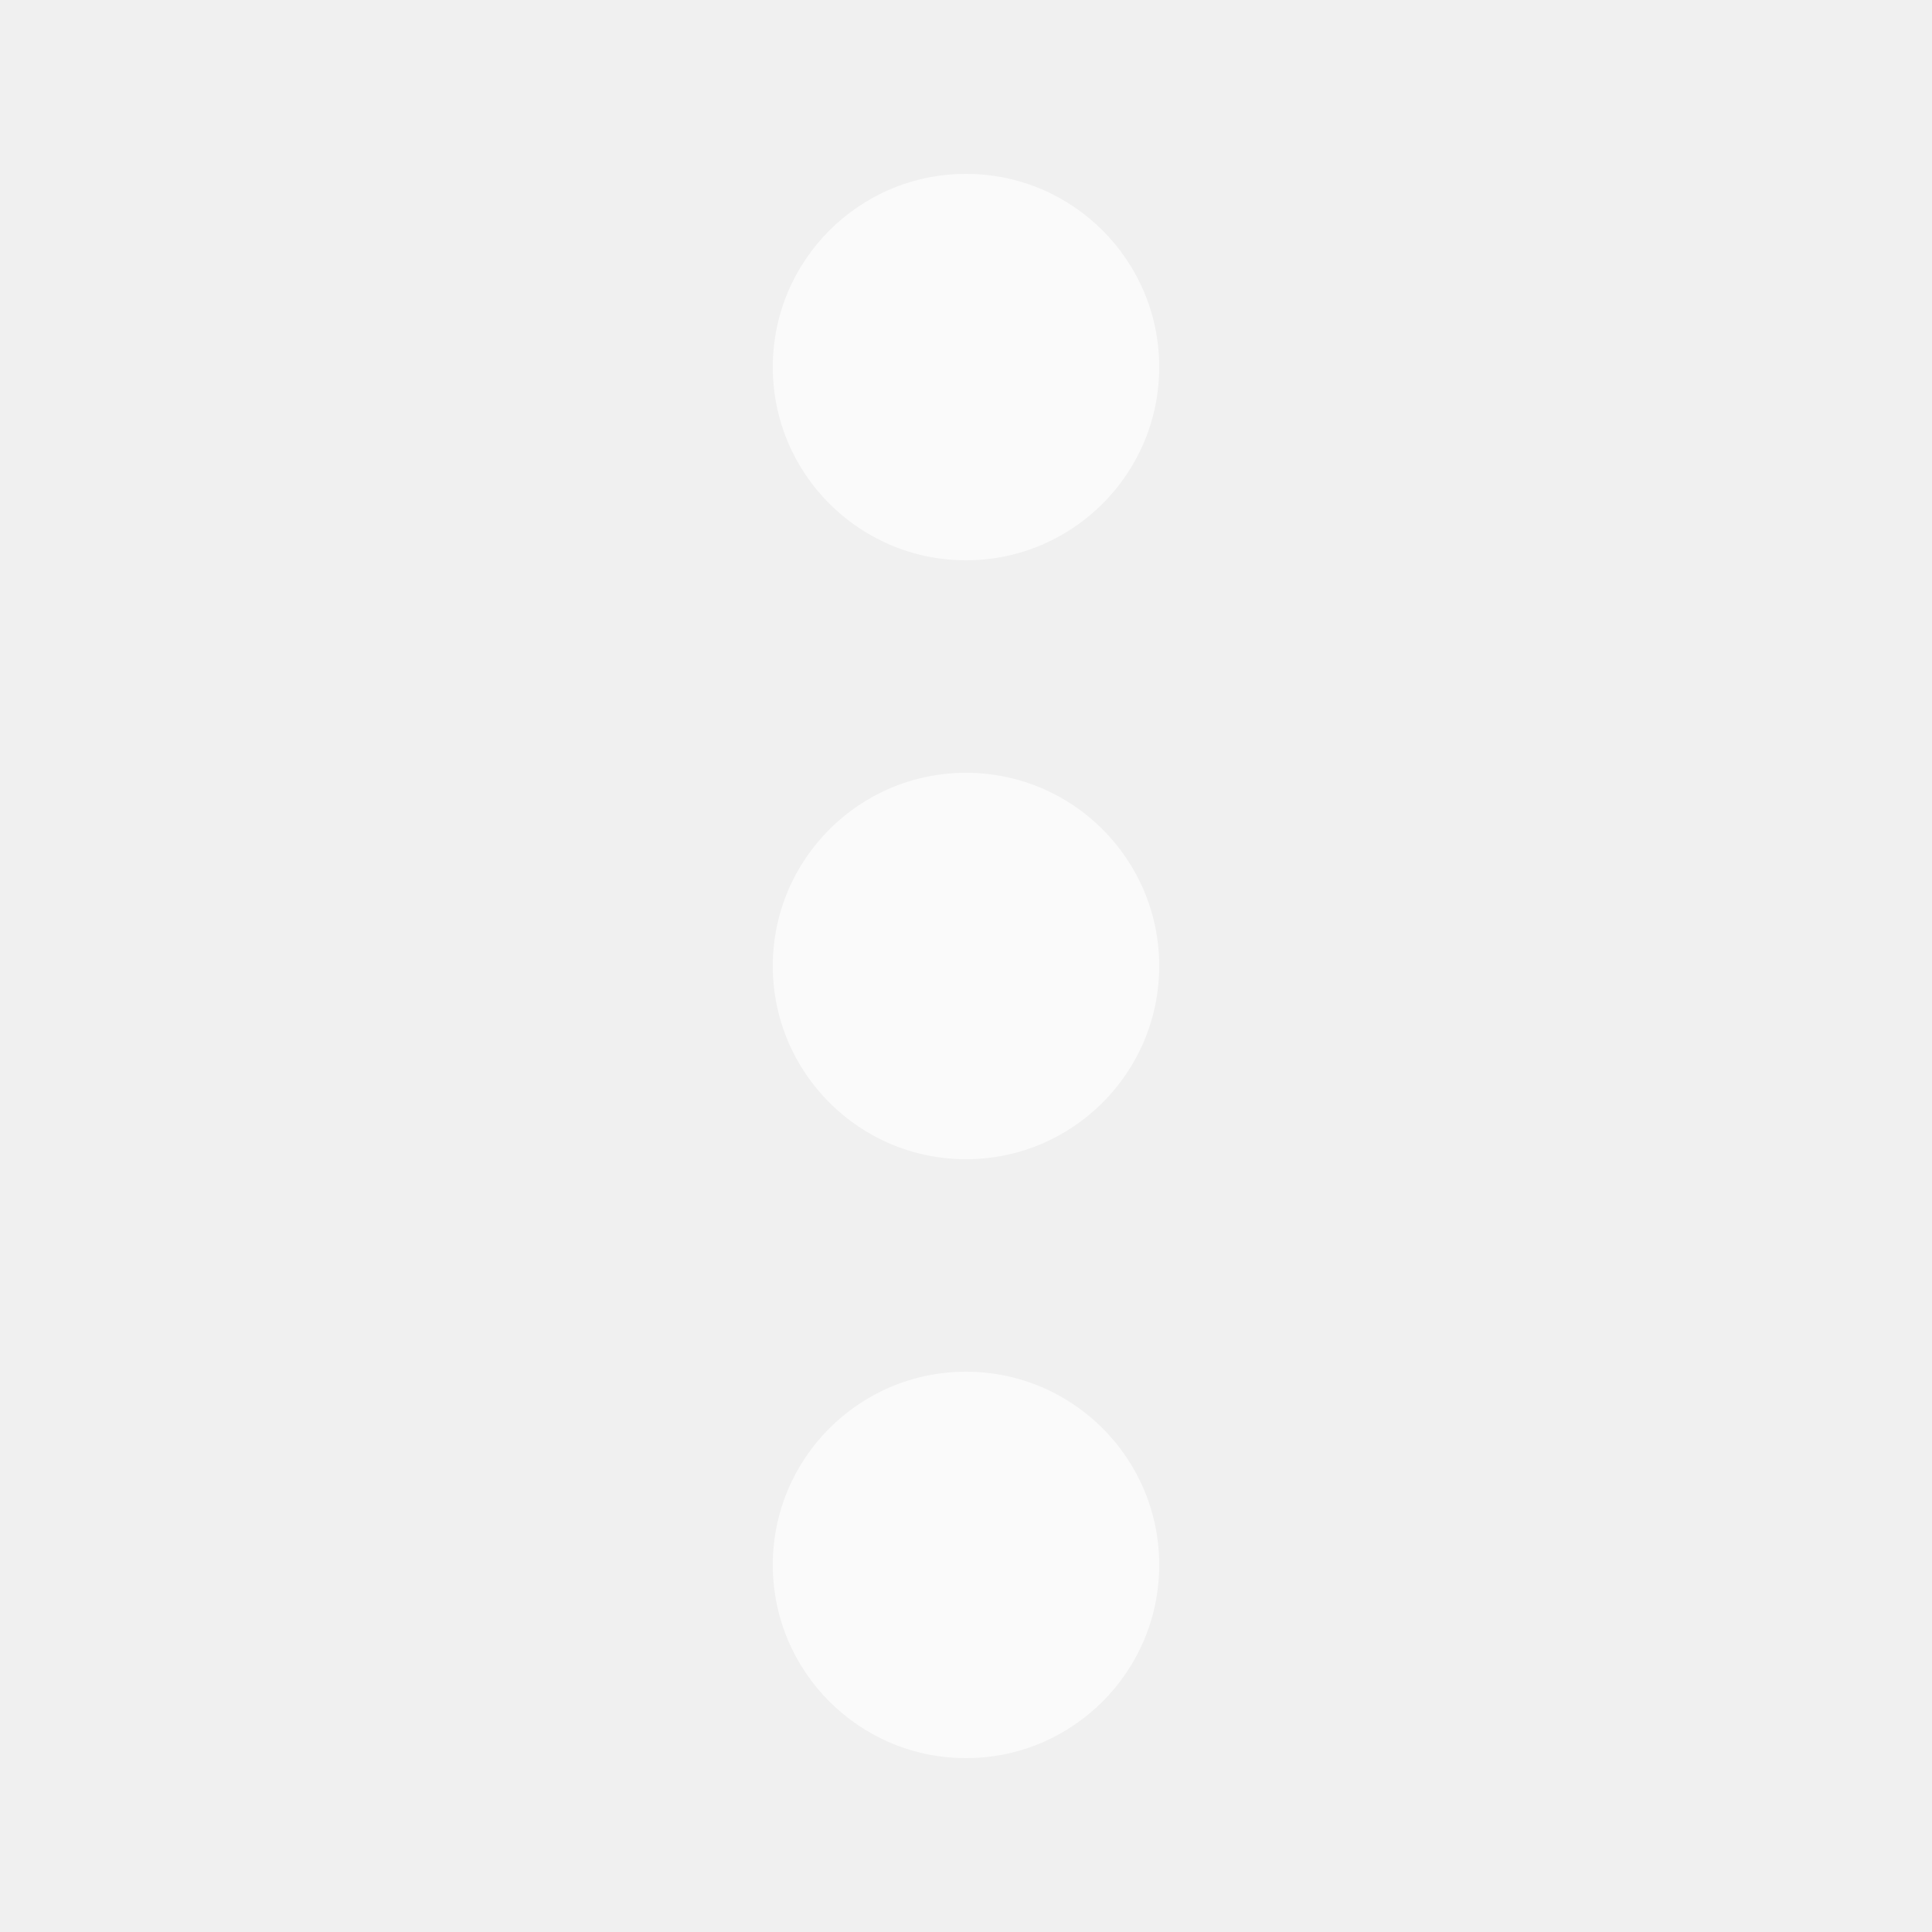
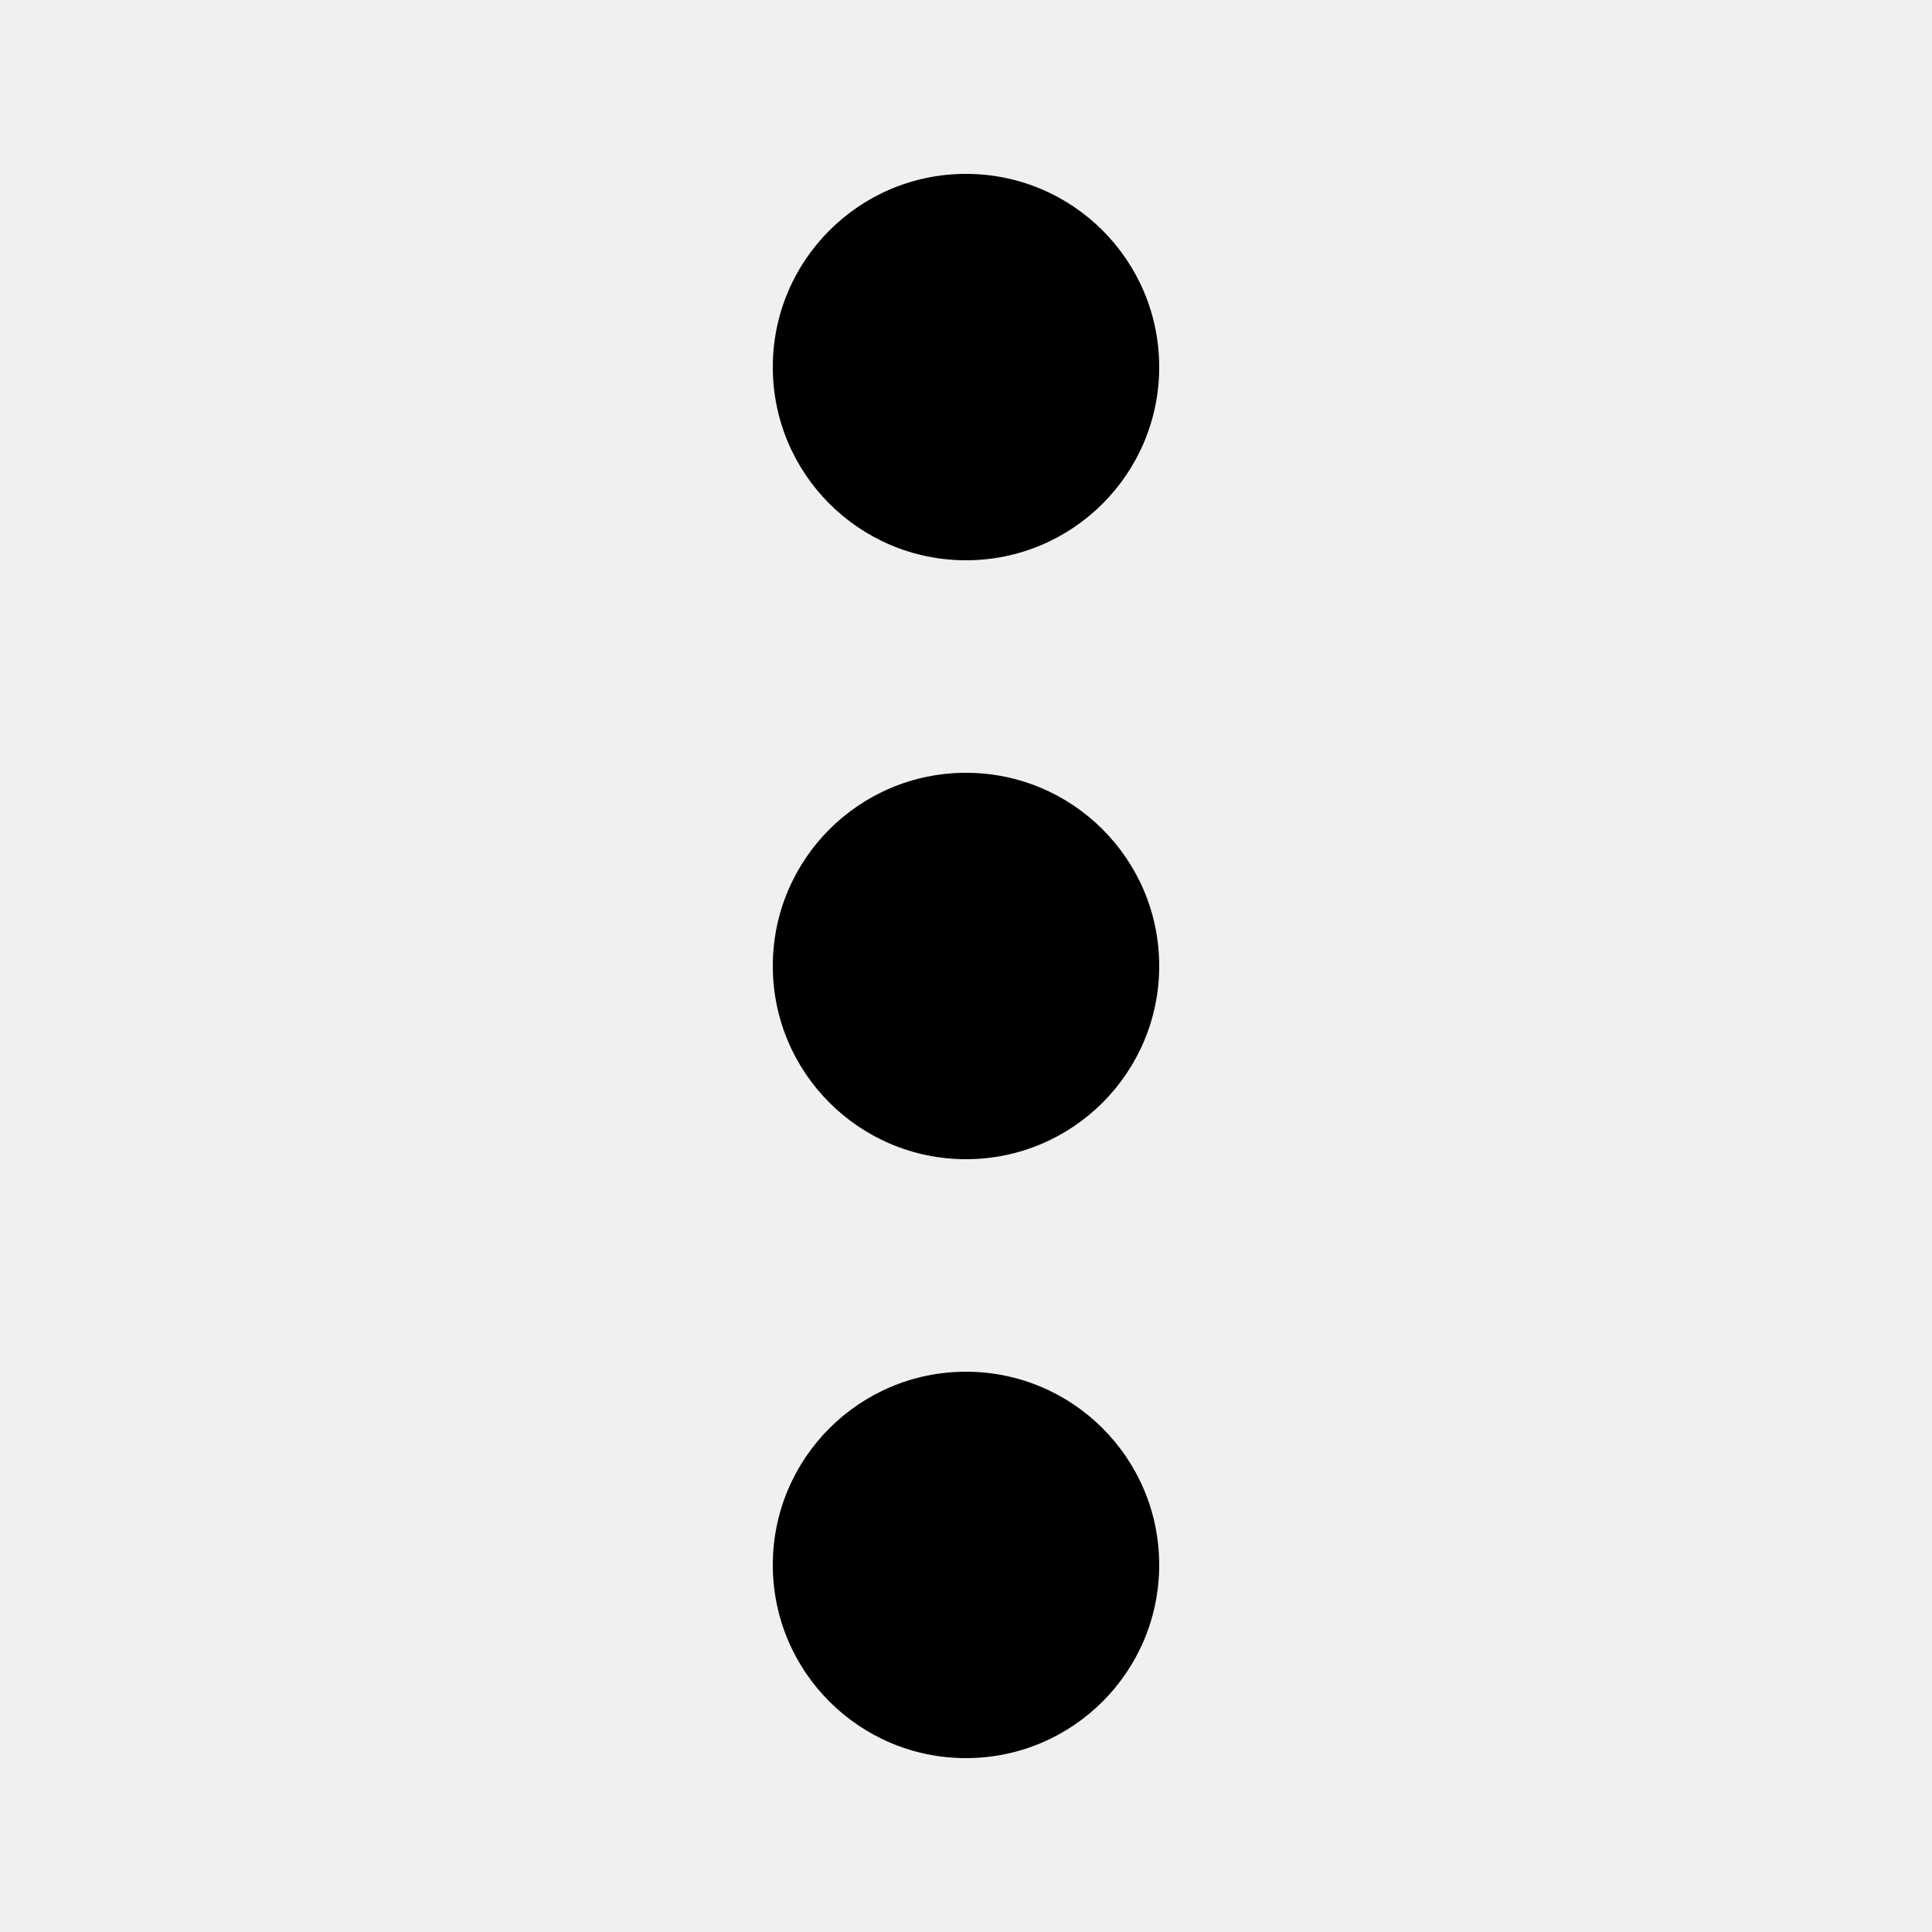
<svg xmlns="http://www.w3.org/2000/svg" width="500px" height="500px" viewBox="0 0 500 500" version="1.1">
-   <g id="ellipsis" stroke="none" stroke-width="1" fill="white" fill-rule="evenodd">
-     <path d="M250,355 C277.614,355 300,377.386 300,405 C300,432.614 277.614,455 250,455 C222.386,455 200,432.614 200,405 C200,377.386 222.386,355 250,355 Z M250,200 C277.614,200 300,222.386 300,250 C300,277.614 277.614,300 250,300 C222.386,300 200,277.614 200,250 C200,222.386 222.386,200 250,200 Z M250,45 C277.614,45 300,67.386 300,95 C300,122.614 277.614,145 250,145 C222.386,145 200,122.614 200,95 C200,67.386 222.386,45 250,45 Z" fill="#fafafa" />
+   <g id="ellipsis" stroke="none" stroke-width="1" fill="black" fill-rule="evenodd">
+     <path d="M250,355 C277.614,355 300,377.386 300,405 C300,432.614 277.614,455 250,455 C222.386,455 200,432.614 200,405 C200,377.386 222.386,355 250,355 Z M250,200 C277.614,200 300,222.386 300,250 C300,277.614 277.614,300 250,300 C222.386,300 200,277.614 200,250 C200,222.386 222.386,200 250,200 Z M250,45 C277.614,45 300,67.386 300,95 C300,122.614 277.614,145 250,145 C222.386,145 200,122.614 200,95 C200,67.386 222.386,45 250,45 Z" fill="#000000" />
  </g>
</svg>
